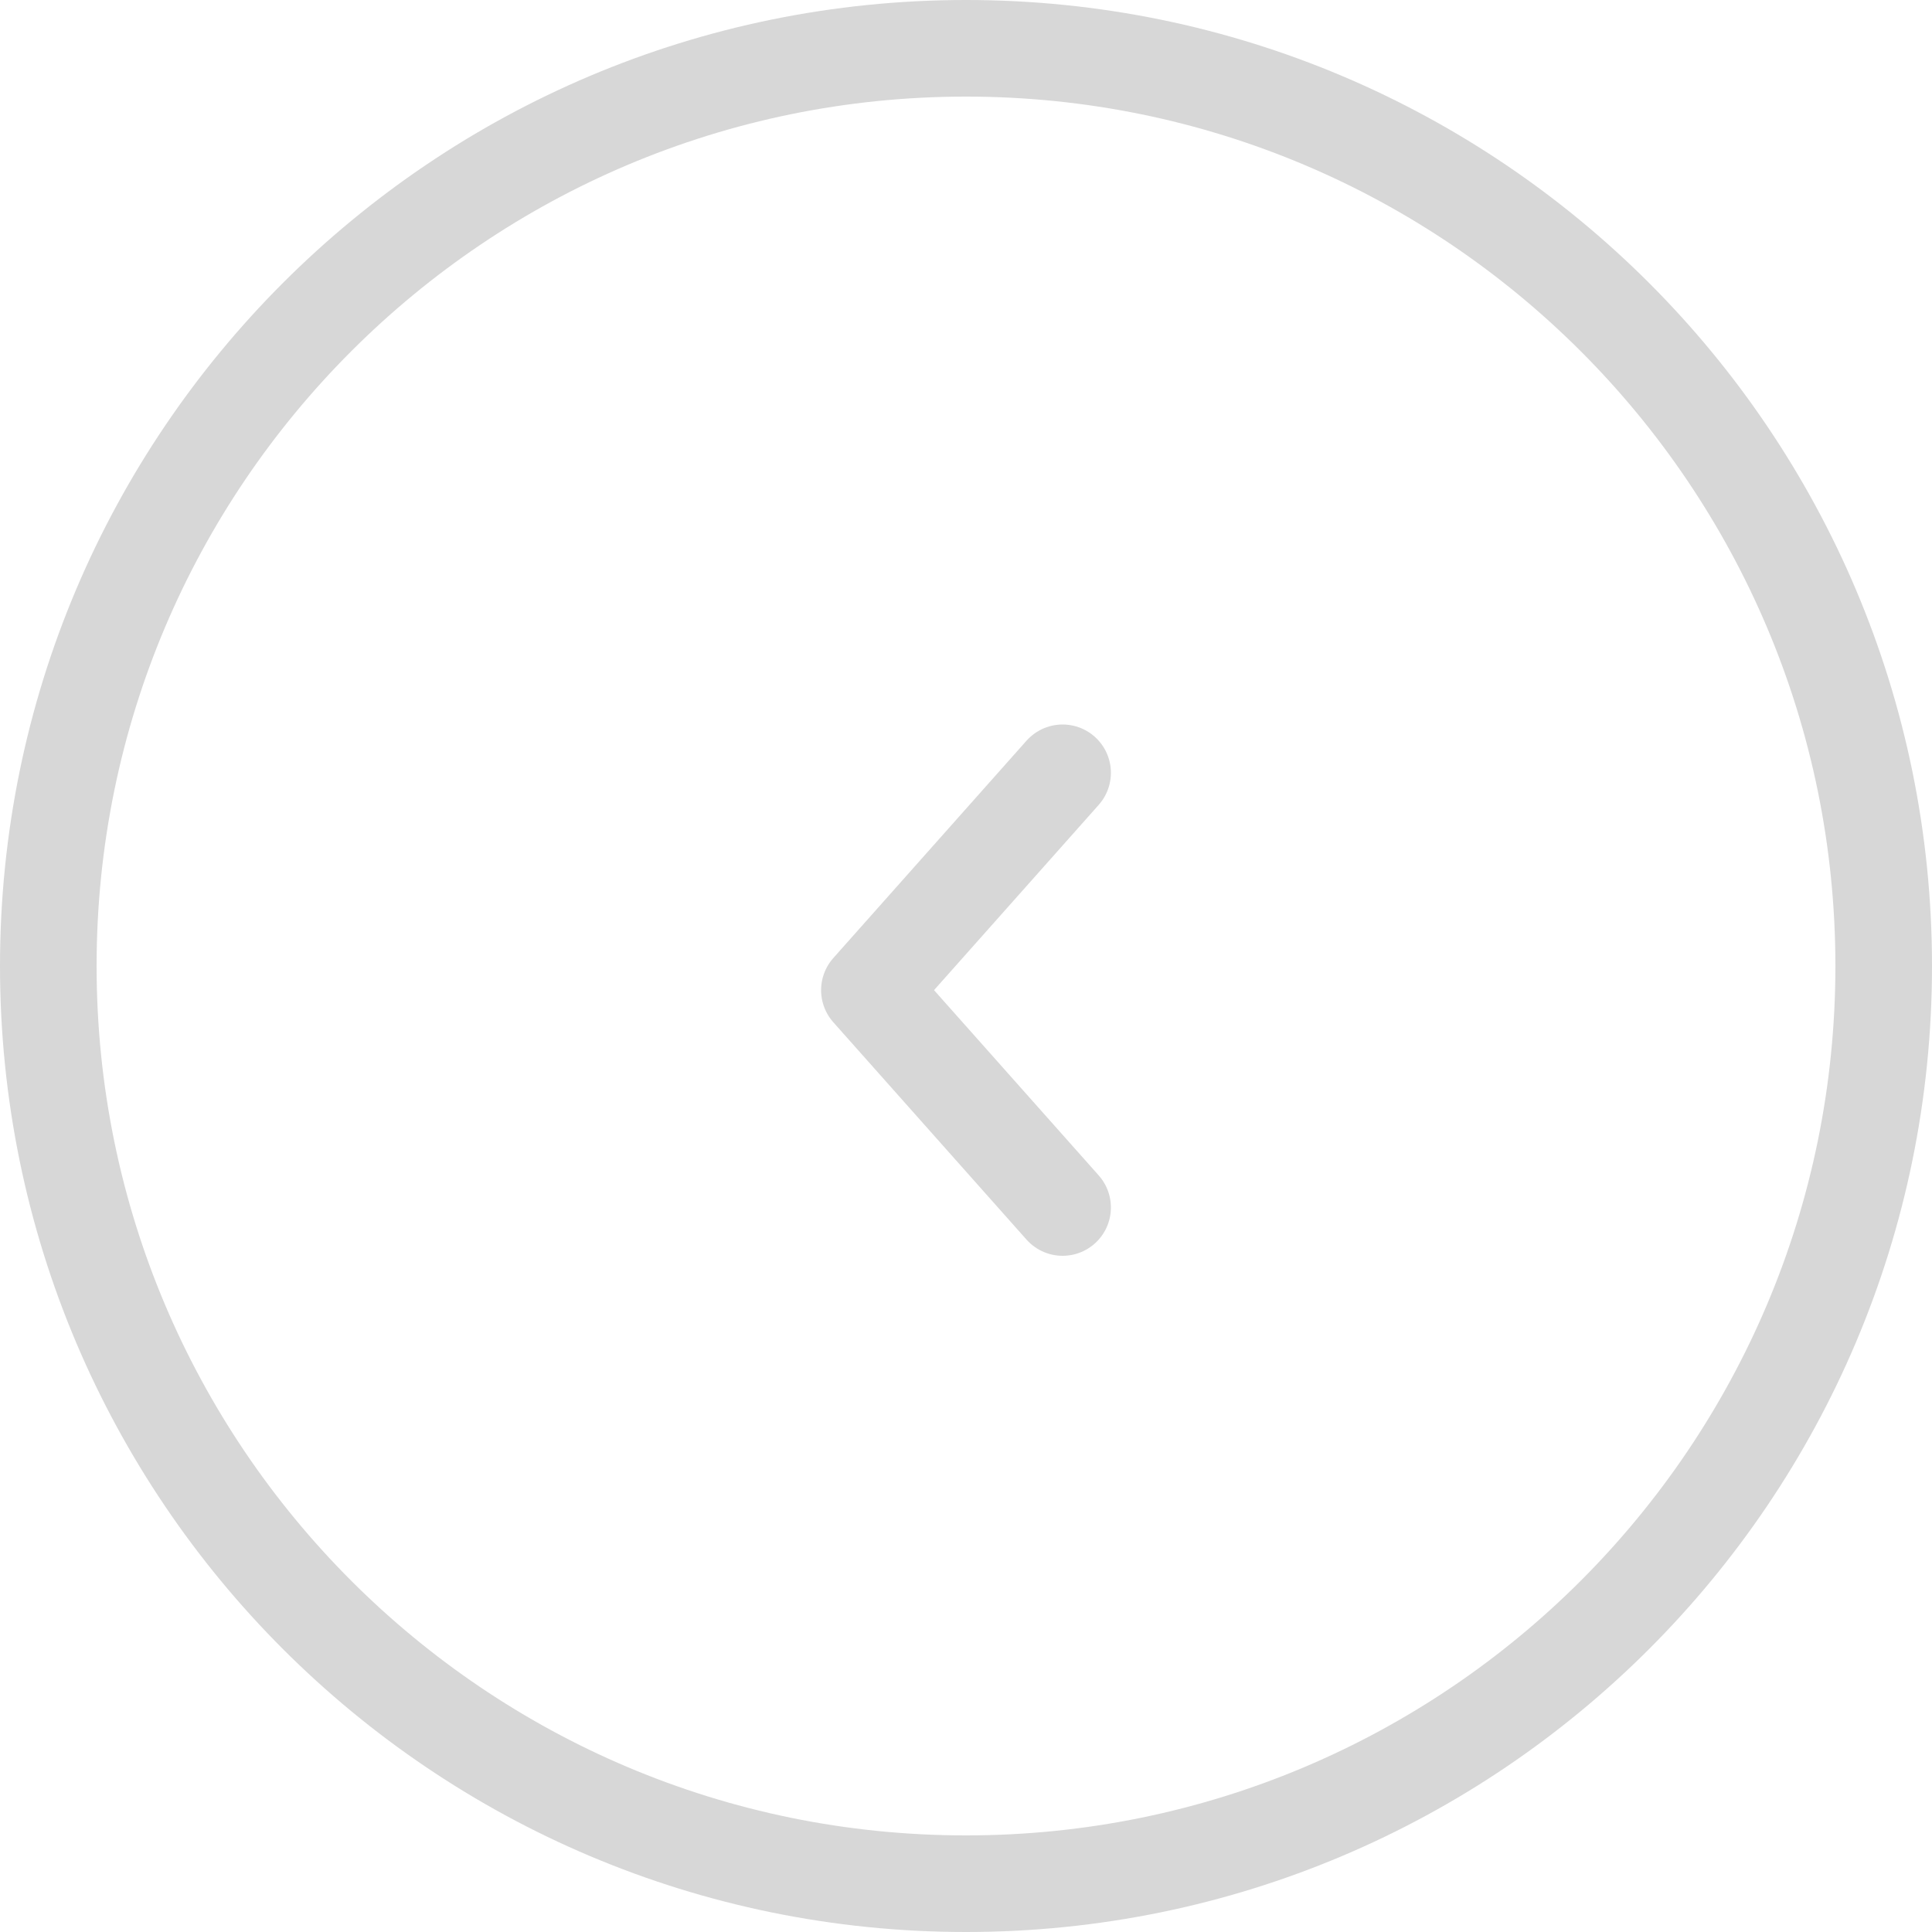
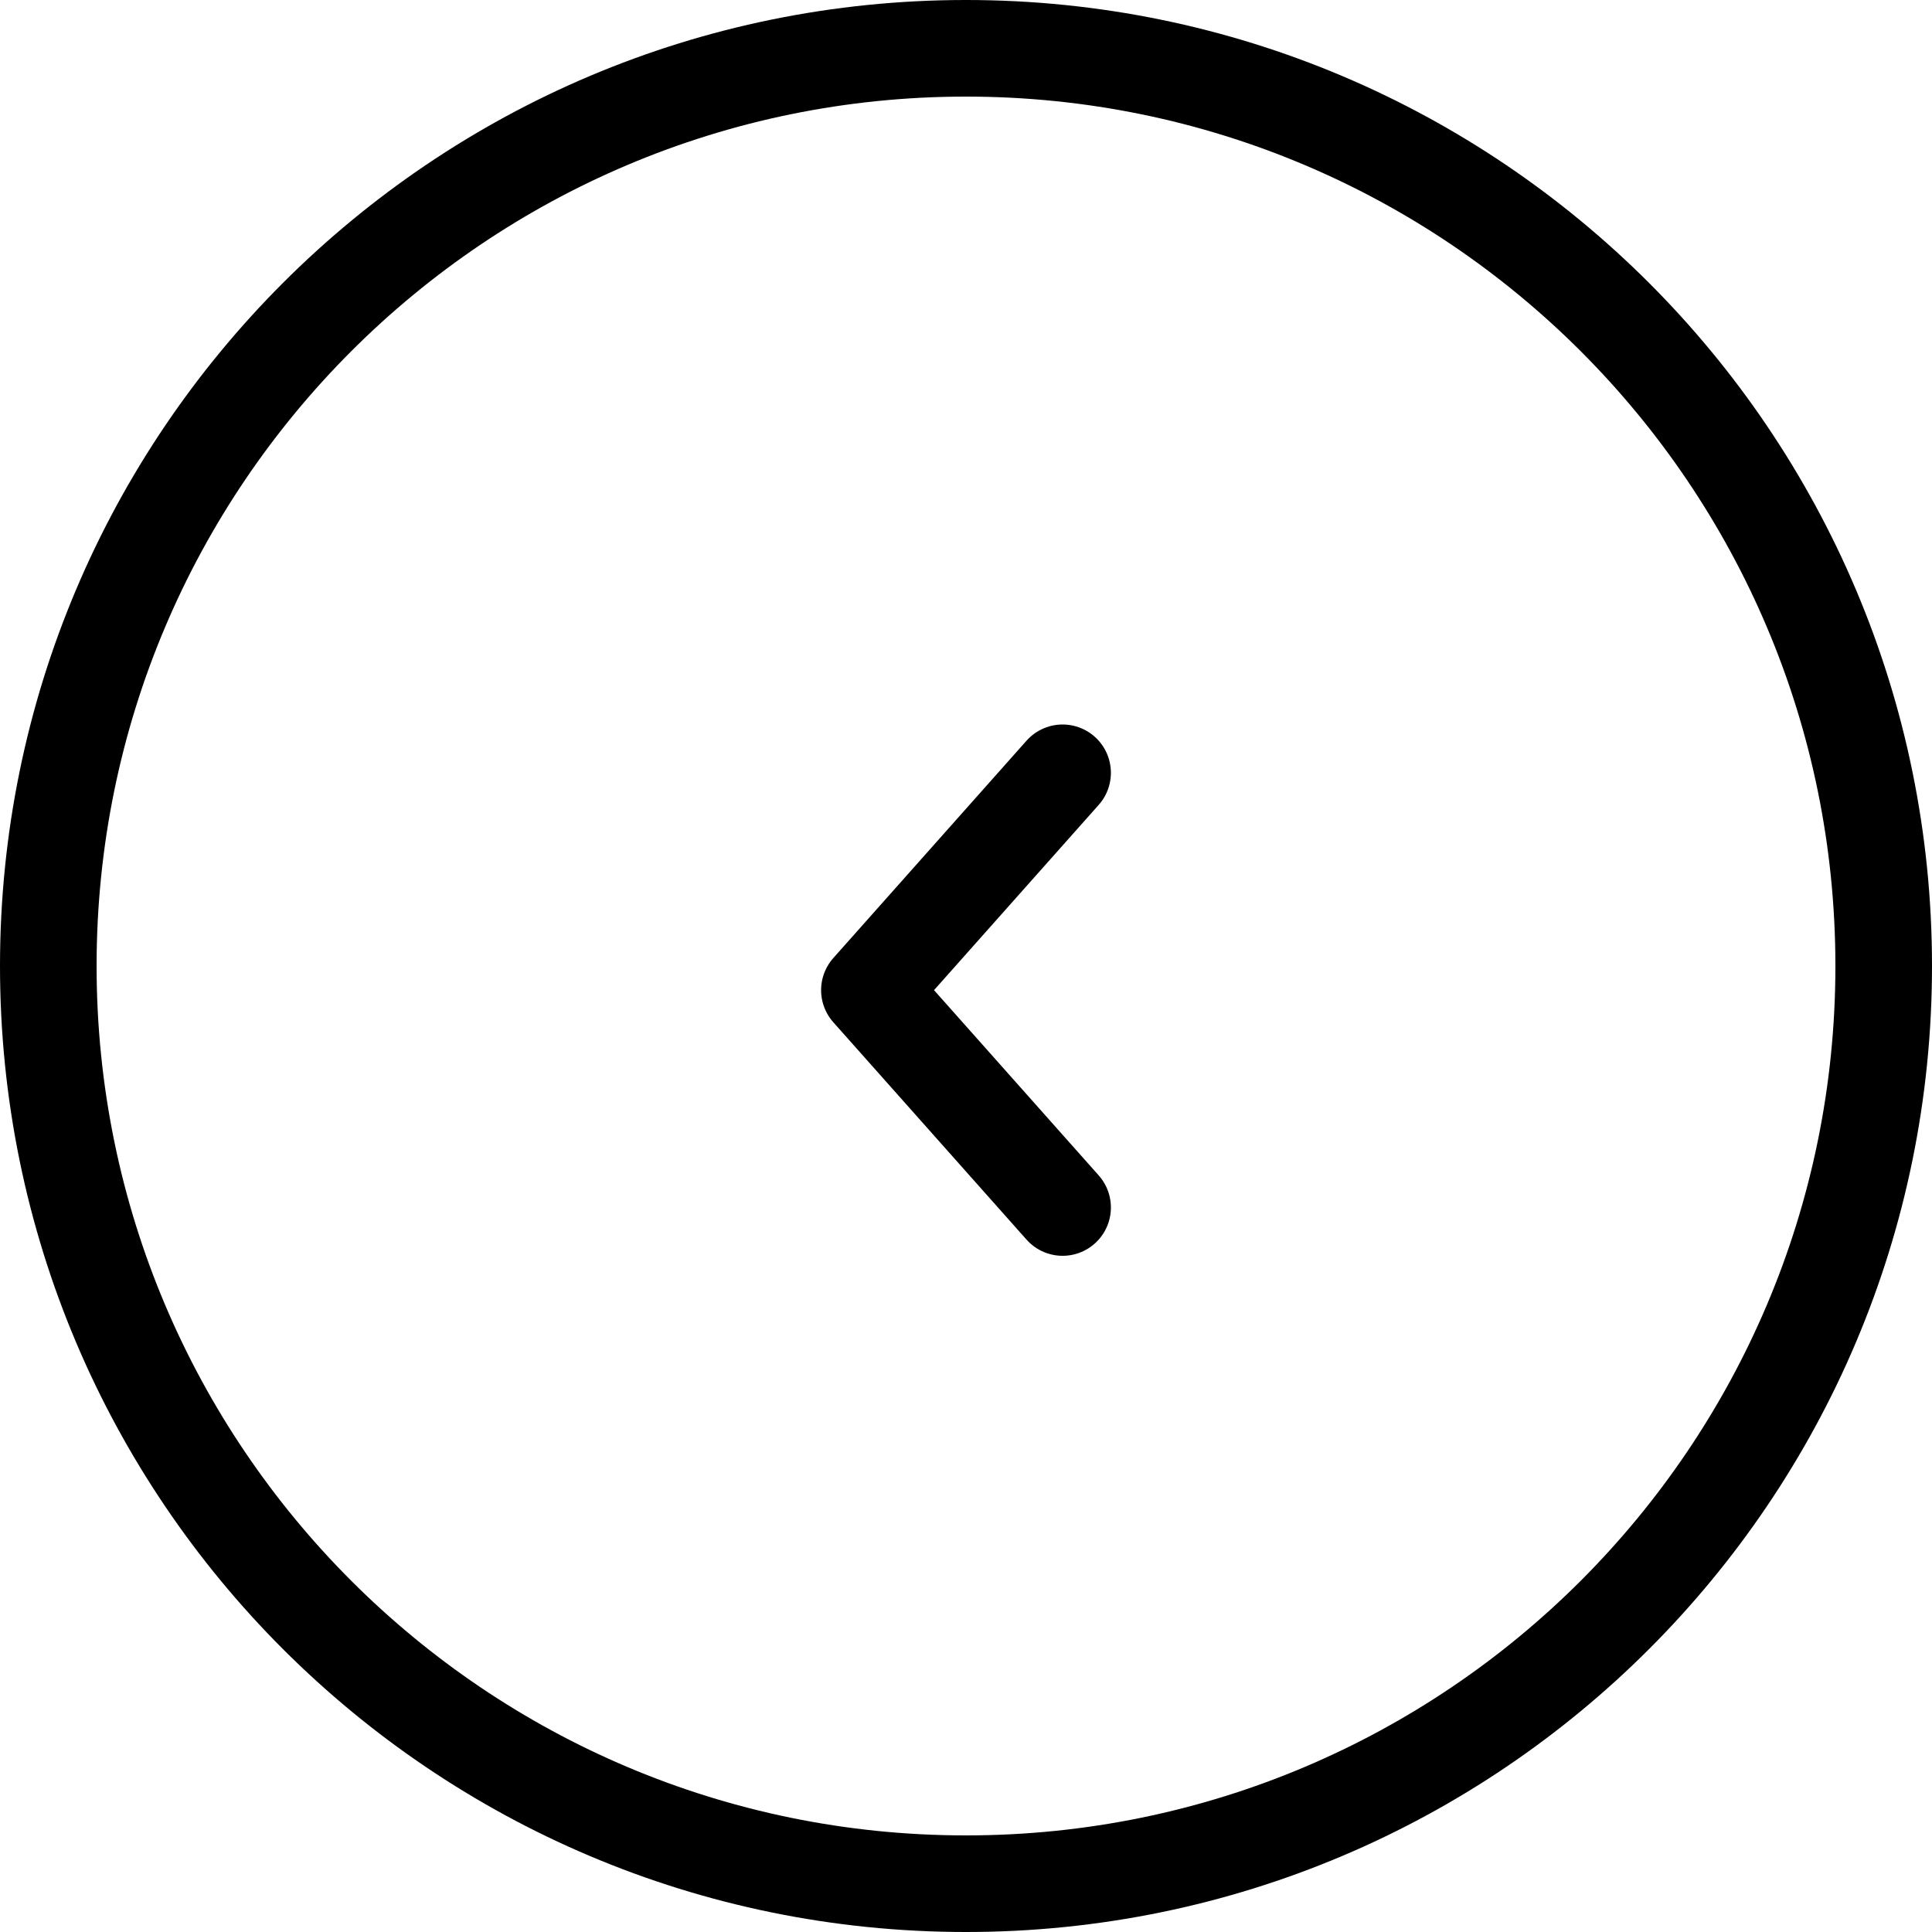
<svg xmlns="http://www.w3.org/2000/svg" width="40" height="40" viewBox="0 0 40 40" fill="none">
-   <path d="M22 25L18 20.5L22 16" stroke="#D7D7D7" stroke-width="2" stroke-linecap="round" stroke-linejoin="round" />
-   <circle cx="20" cy="20" r="19" transform="rotate(-180 20 20)" stroke="#D7D7D7" stroke-width="2" />
+   <path d="M22 25L18 20.5L22 16" stroke="#000" stroke-width="2" stroke-linecap="round" stroke-linejoin="round" />
+   <circle cx="20" cy="20" r="19" transform="rotate(-180 20 20)" stroke="#000" stroke-width="2" />
</svg>
